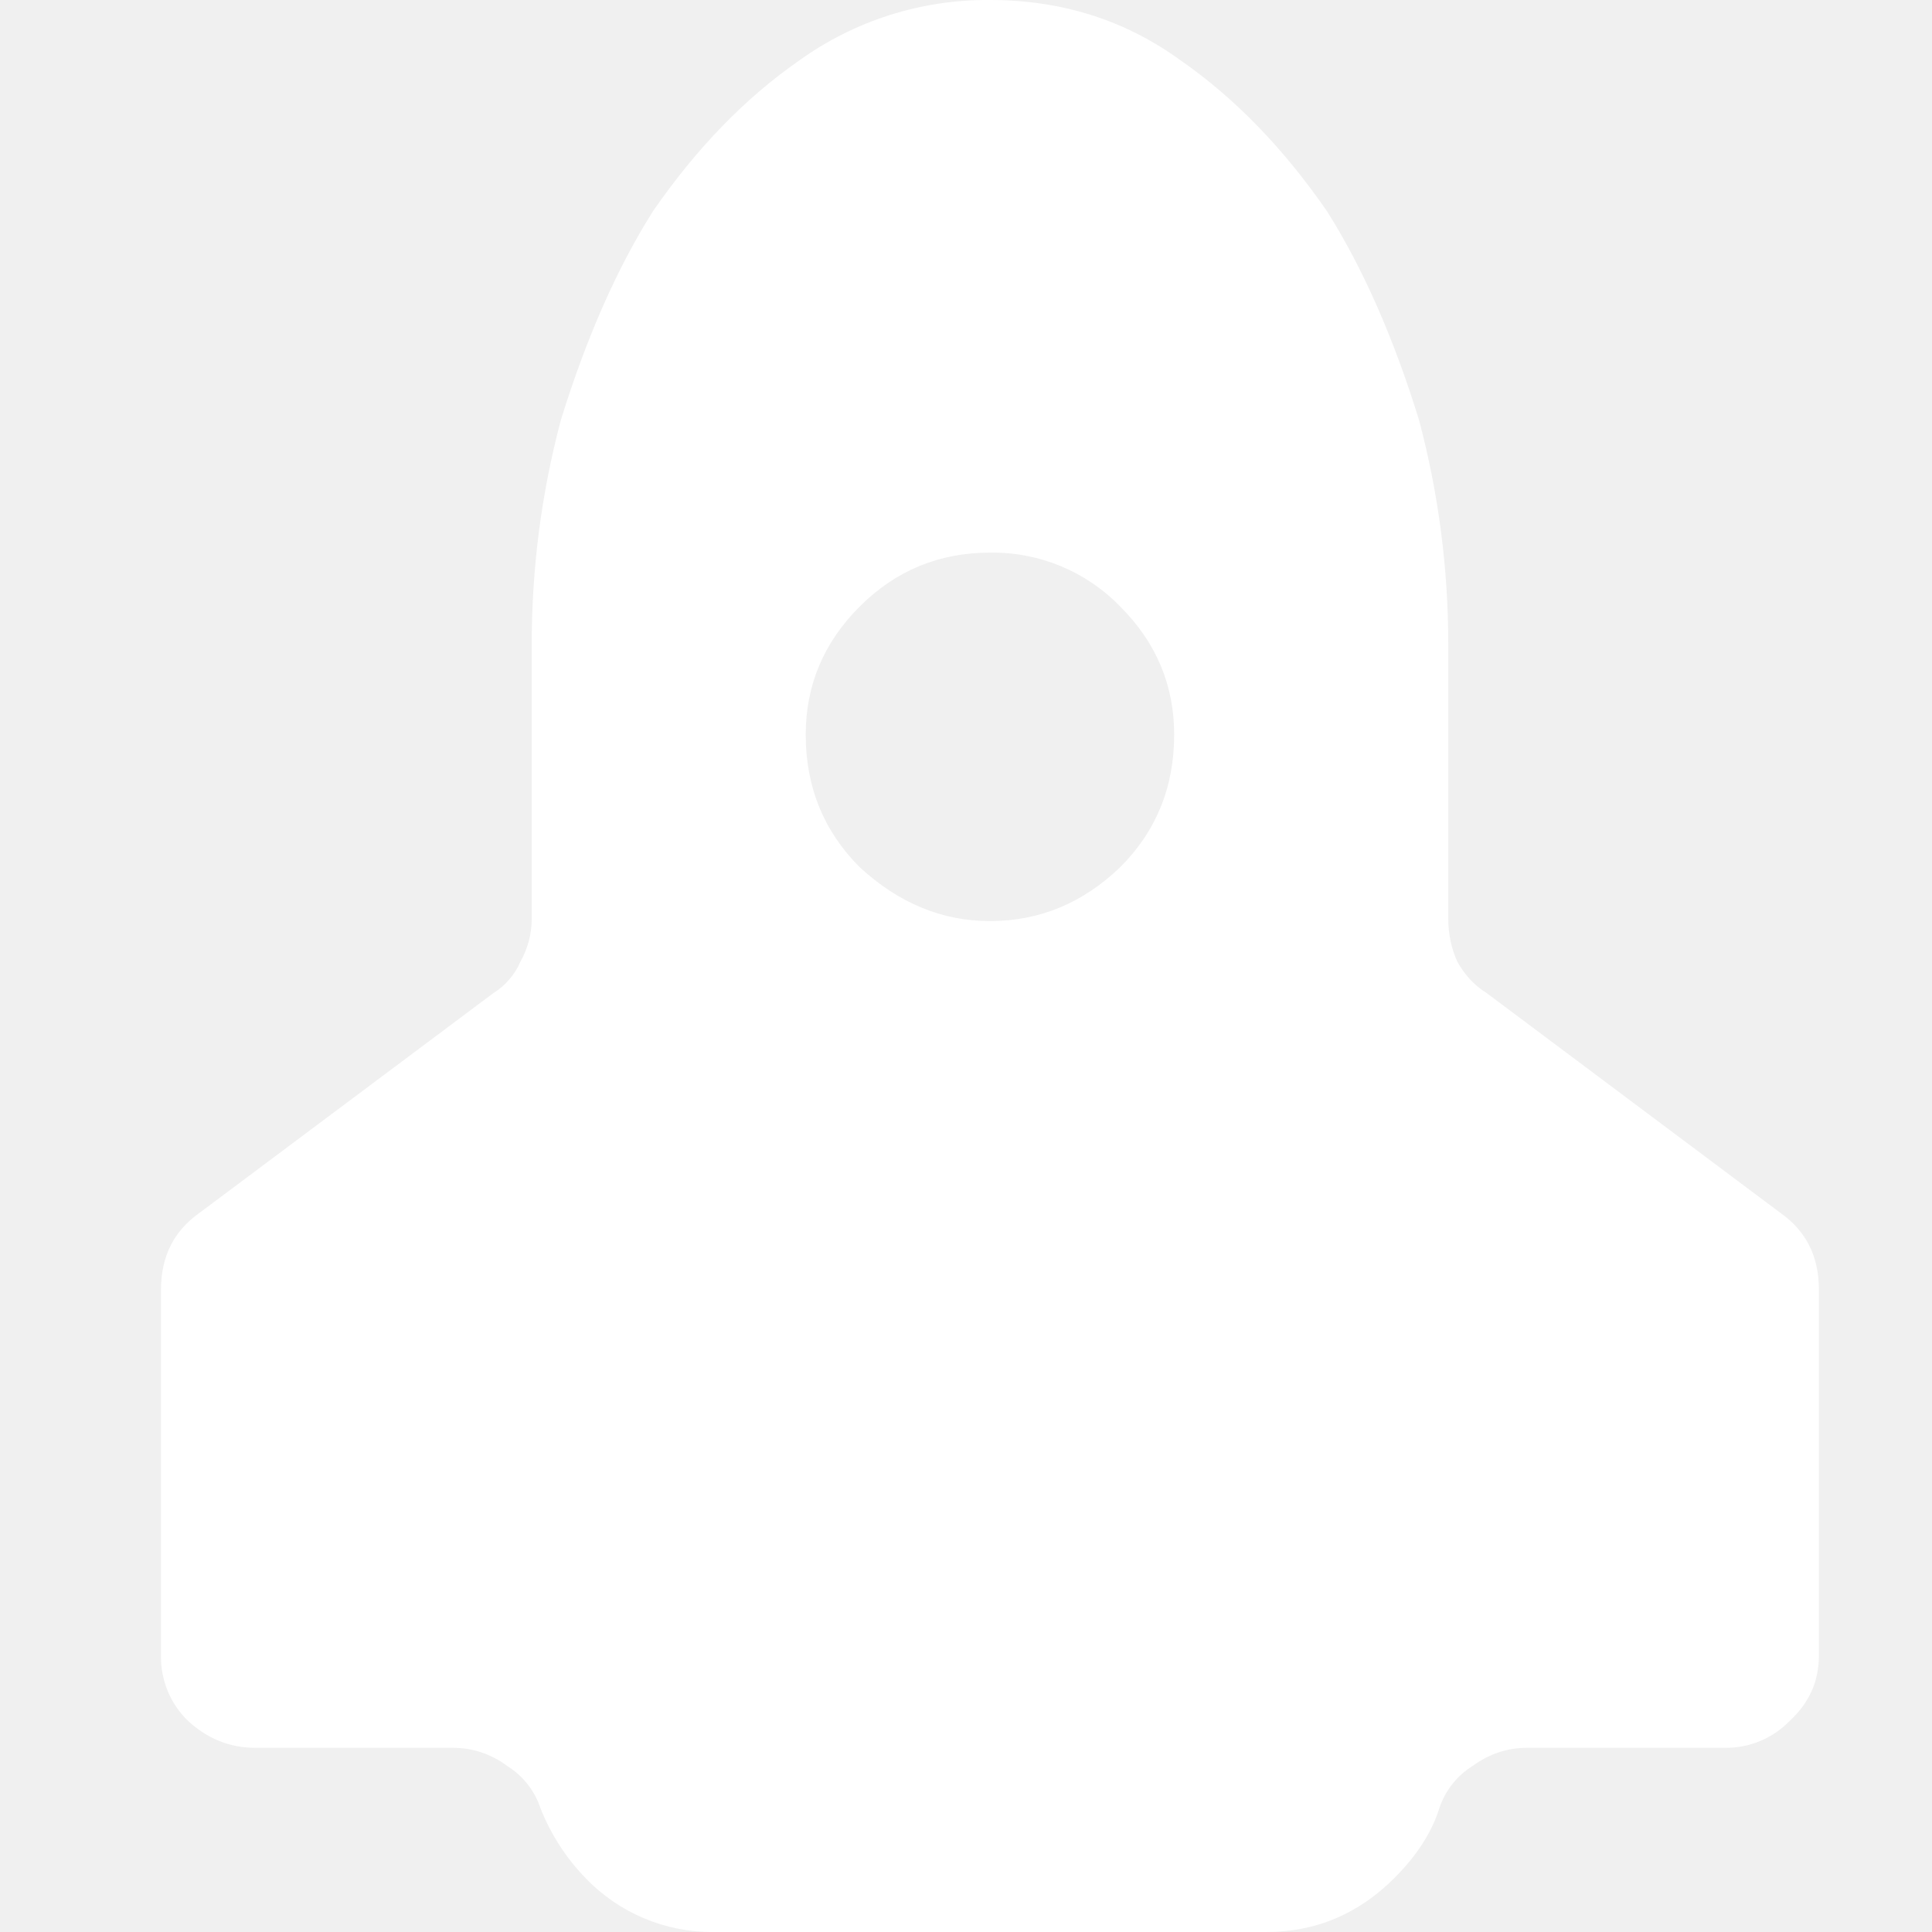
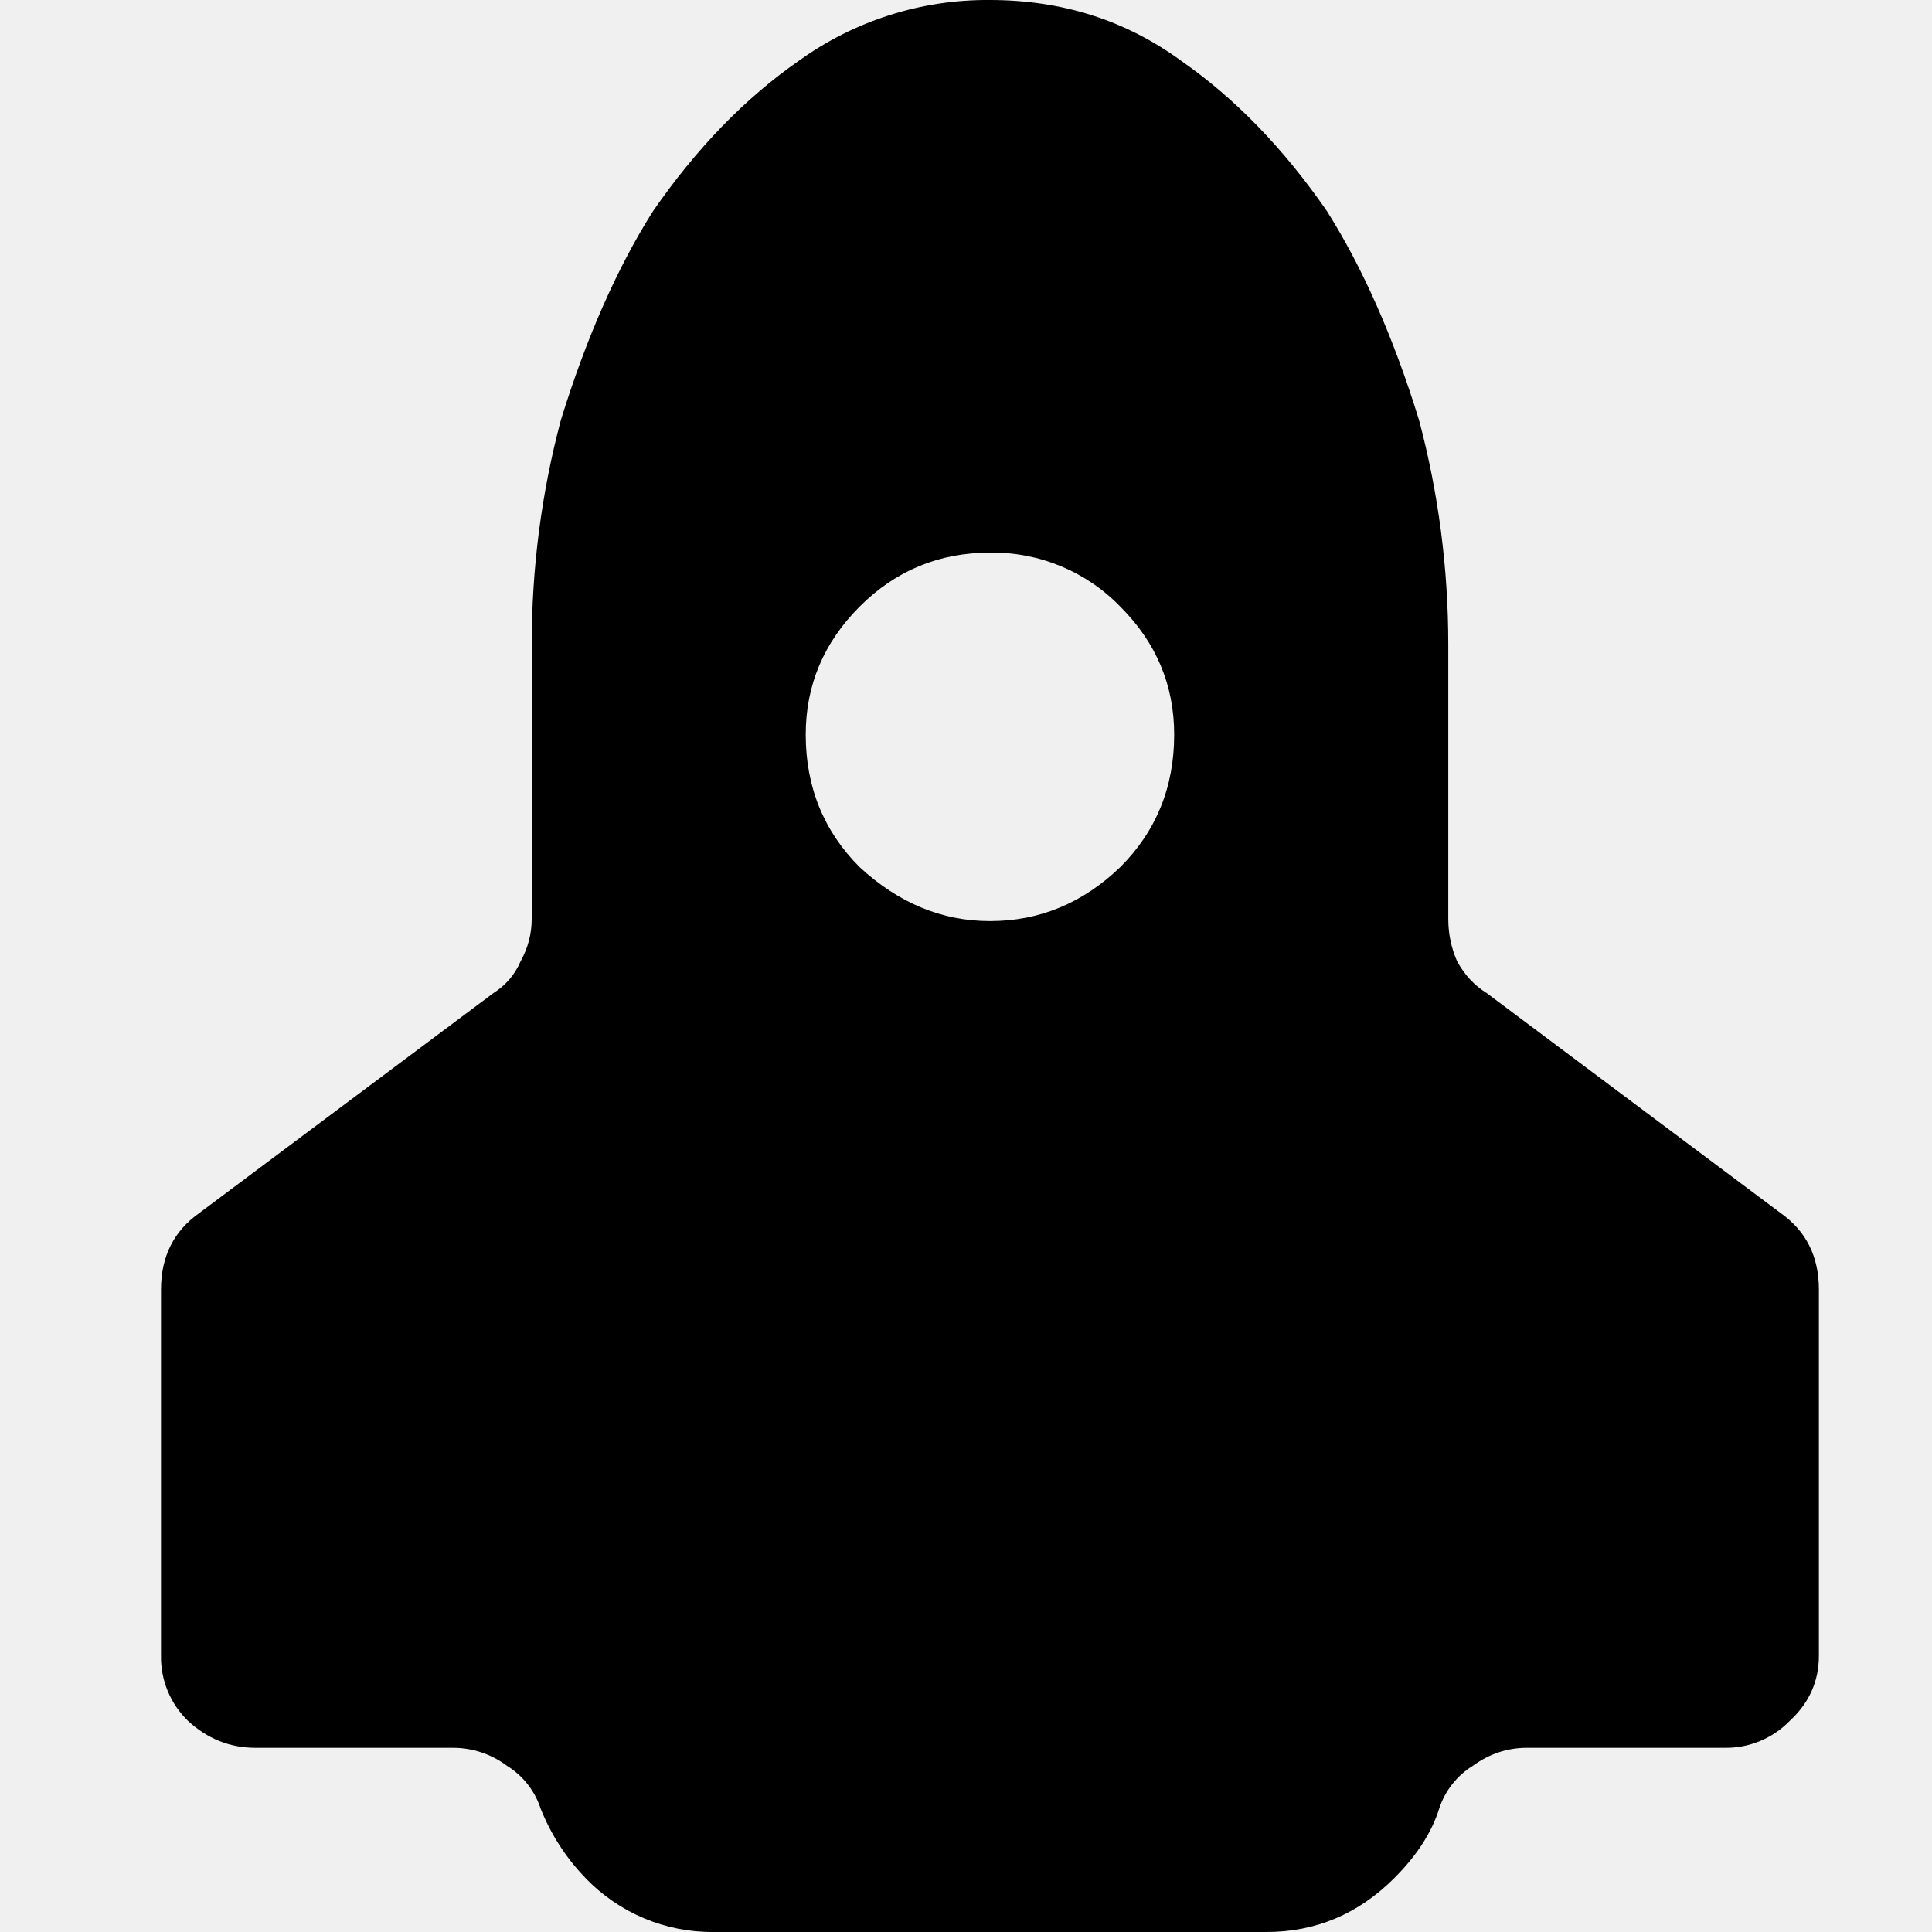
<svg xmlns="http://www.w3.org/2000/svg" width="24" height="24" fill="none">
-   <path fill="#fff" d="M6.605 8.01c0-.95.12-1.88.362-2.791.317-1.024.698-1.889 1.145-2.596.54-.781 1.144-1.404 1.814-1.87A4 4 0 0 1 12.298 0c.893 0 1.683.251 2.372.753.67.466 1.274 1.089 1.814 1.87.446.707.828 1.572 1.144 2.596.242.911.363 1.841.363 2.79v3.405c0 .186.037.363.111.53.093.168.214.298.363.39l3.656 2.736c.316.223.474.54.474.949v4.548c0 .317-.12.587-.362.81a1.103 1.103 0 0 1-.81.335h-2.456c-.241 0-.465.074-.67.223a.981.981 0 0 0-.418.53c-.093.298-.279.586-.558.865-.447.447-.977.67-1.59.67H8.864a2.173 2.173 0 0 1-1.59-.67 2.633 2.633 0 0 1-.559-.865.982.982 0 0 0-.418-.53 1.114 1.114 0 0 0-.67-.223H3.172c-.316 0-.595-.112-.837-.335a1.102 1.102 0 0 1-.335-.81V16.02c0-.41.158-.726.474-.95l3.656-2.734a.86.86 0 0 0 .335-.39c.093-.168.14-.345.14-.531V8.009Zm3.404 1.116c0 .65.224 1.2.67 1.646.484.447 1.023.67 1.619.67.614 0 1.153-.223 1.618-.67.447-.446.67-.995.67-1.646 0-.614-.223-1.145-.67-1.591a2.205 2.205 0 0 0-1.618-.67c-.633 0-1.172.223-1.619.67-.446.446-.67.977-.67 1.59Z" />
+   <path fill="currentColor" d="M6.605 8.01c0-.95.12-1.88.362-2.791.317-1.024.698-1.889 1.145-2.596.54-.781 1.144-1.404 1.814-1.87A4 4 0 0 1 12.298 0c.893 0 1.683.251 2.372.753.67.466 1.274 1.089 1.814 1.87.446.707.828 1.572 1.144 2.596.242.911.363 1.841.363 2.79v3.405c0 .186.037.363.111.53.093.168.214.298.363.39l3.656 2.736c.316.223.474.54.474.949v4.548c0 .317-.12.587-.362.81a1.103 1.103 0 0 1-.81.335h-2.456c-.241 0-.465.074-.67.223a.981.981 0 0 0-.418.53c-.093.298-.279.586-.558.865-.447.447-.977.67-1.59.67H8.864a2.173 2.173 0 0 1-1.59-.67 2.633 2.633 0 0 1-.559-.865.982.982 0 0 0-.418-.53 1.114 1.114 0 0 0-.67-.223H3.172c-.316 0-.595-.112-.837-.335a1.102 1.102 0 0 1-.335-.81V16.02c0-.41.158-.726.474-.95l3.656-2.734a.86.86 0 0 0 .335-.39c.093-.168.14-.345.14-.531V8.009Zm3.404 1.116c0 .65.224 1.2.67 1.646.484.447 1.023.67 1.619.67.614 0 1.153-.223 1.618-.67.447-.446.67-.995.67-1.646 0-.614-.223-1.145-.67-1.591a2.205 2.205 0 0 0-1.618-.67c-.633 0-1.172.223-1.619.67-.446.446-.67.977-.67 1.59Z" />
</svg>
